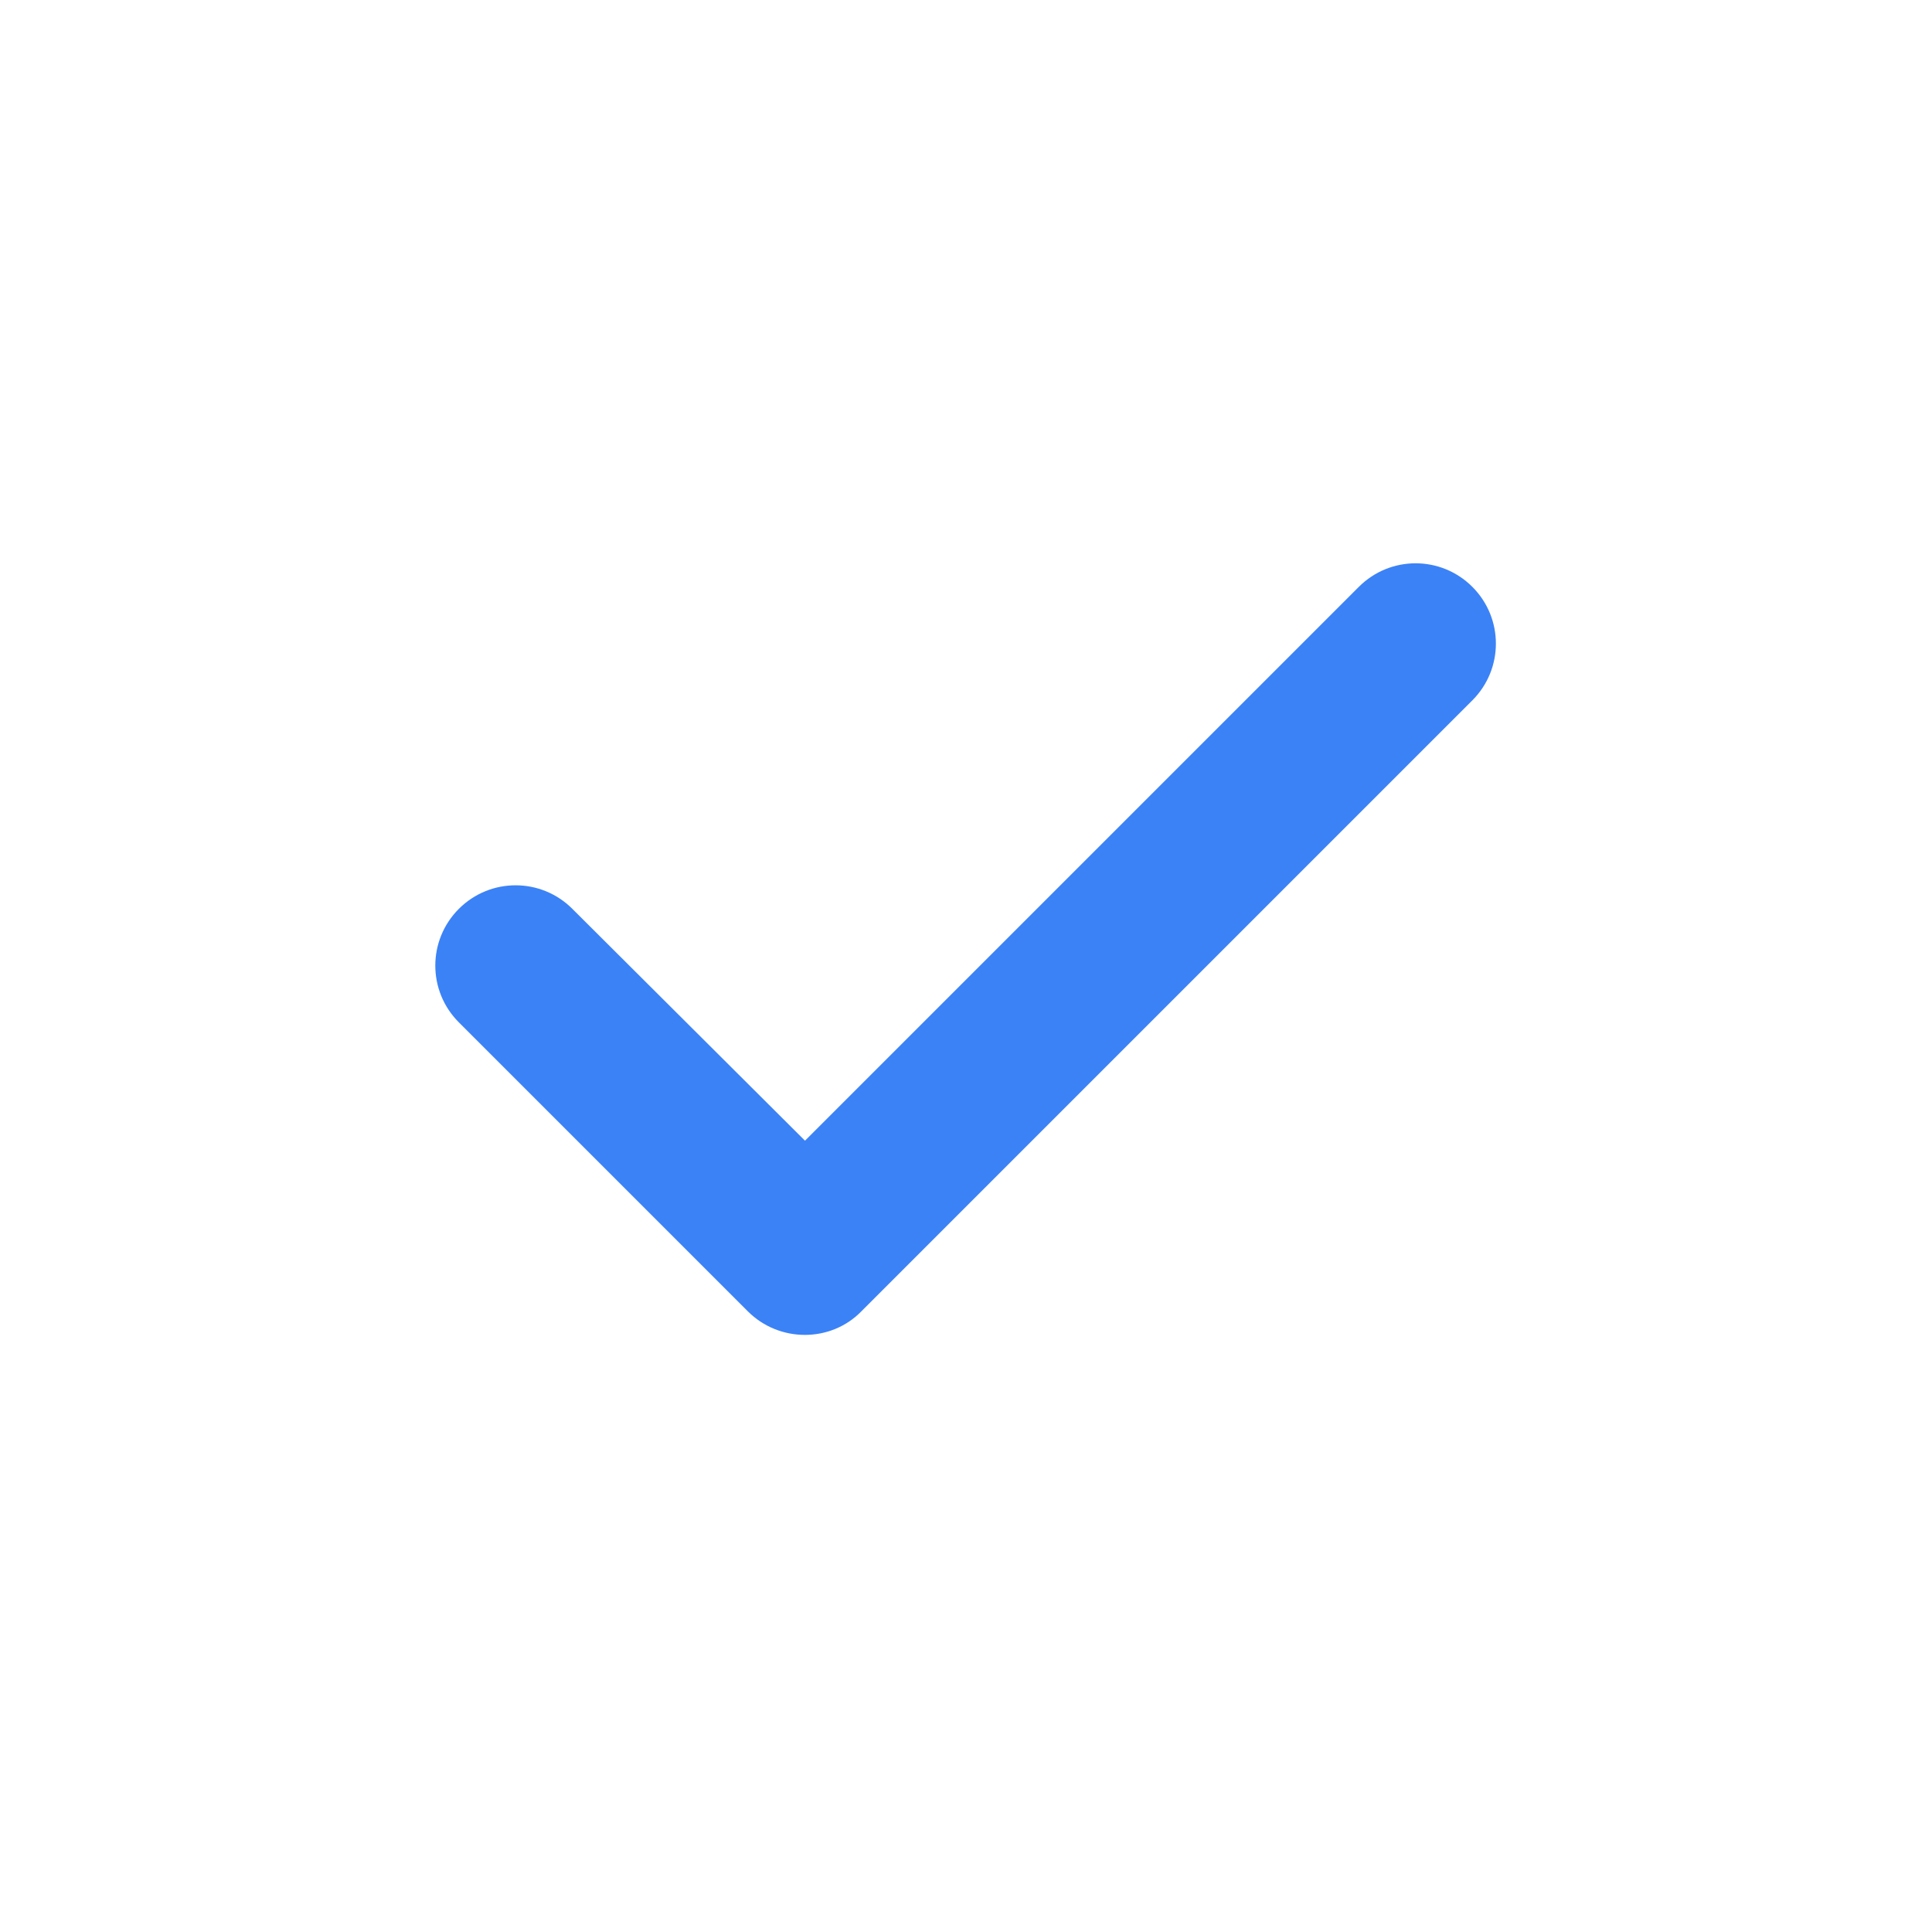
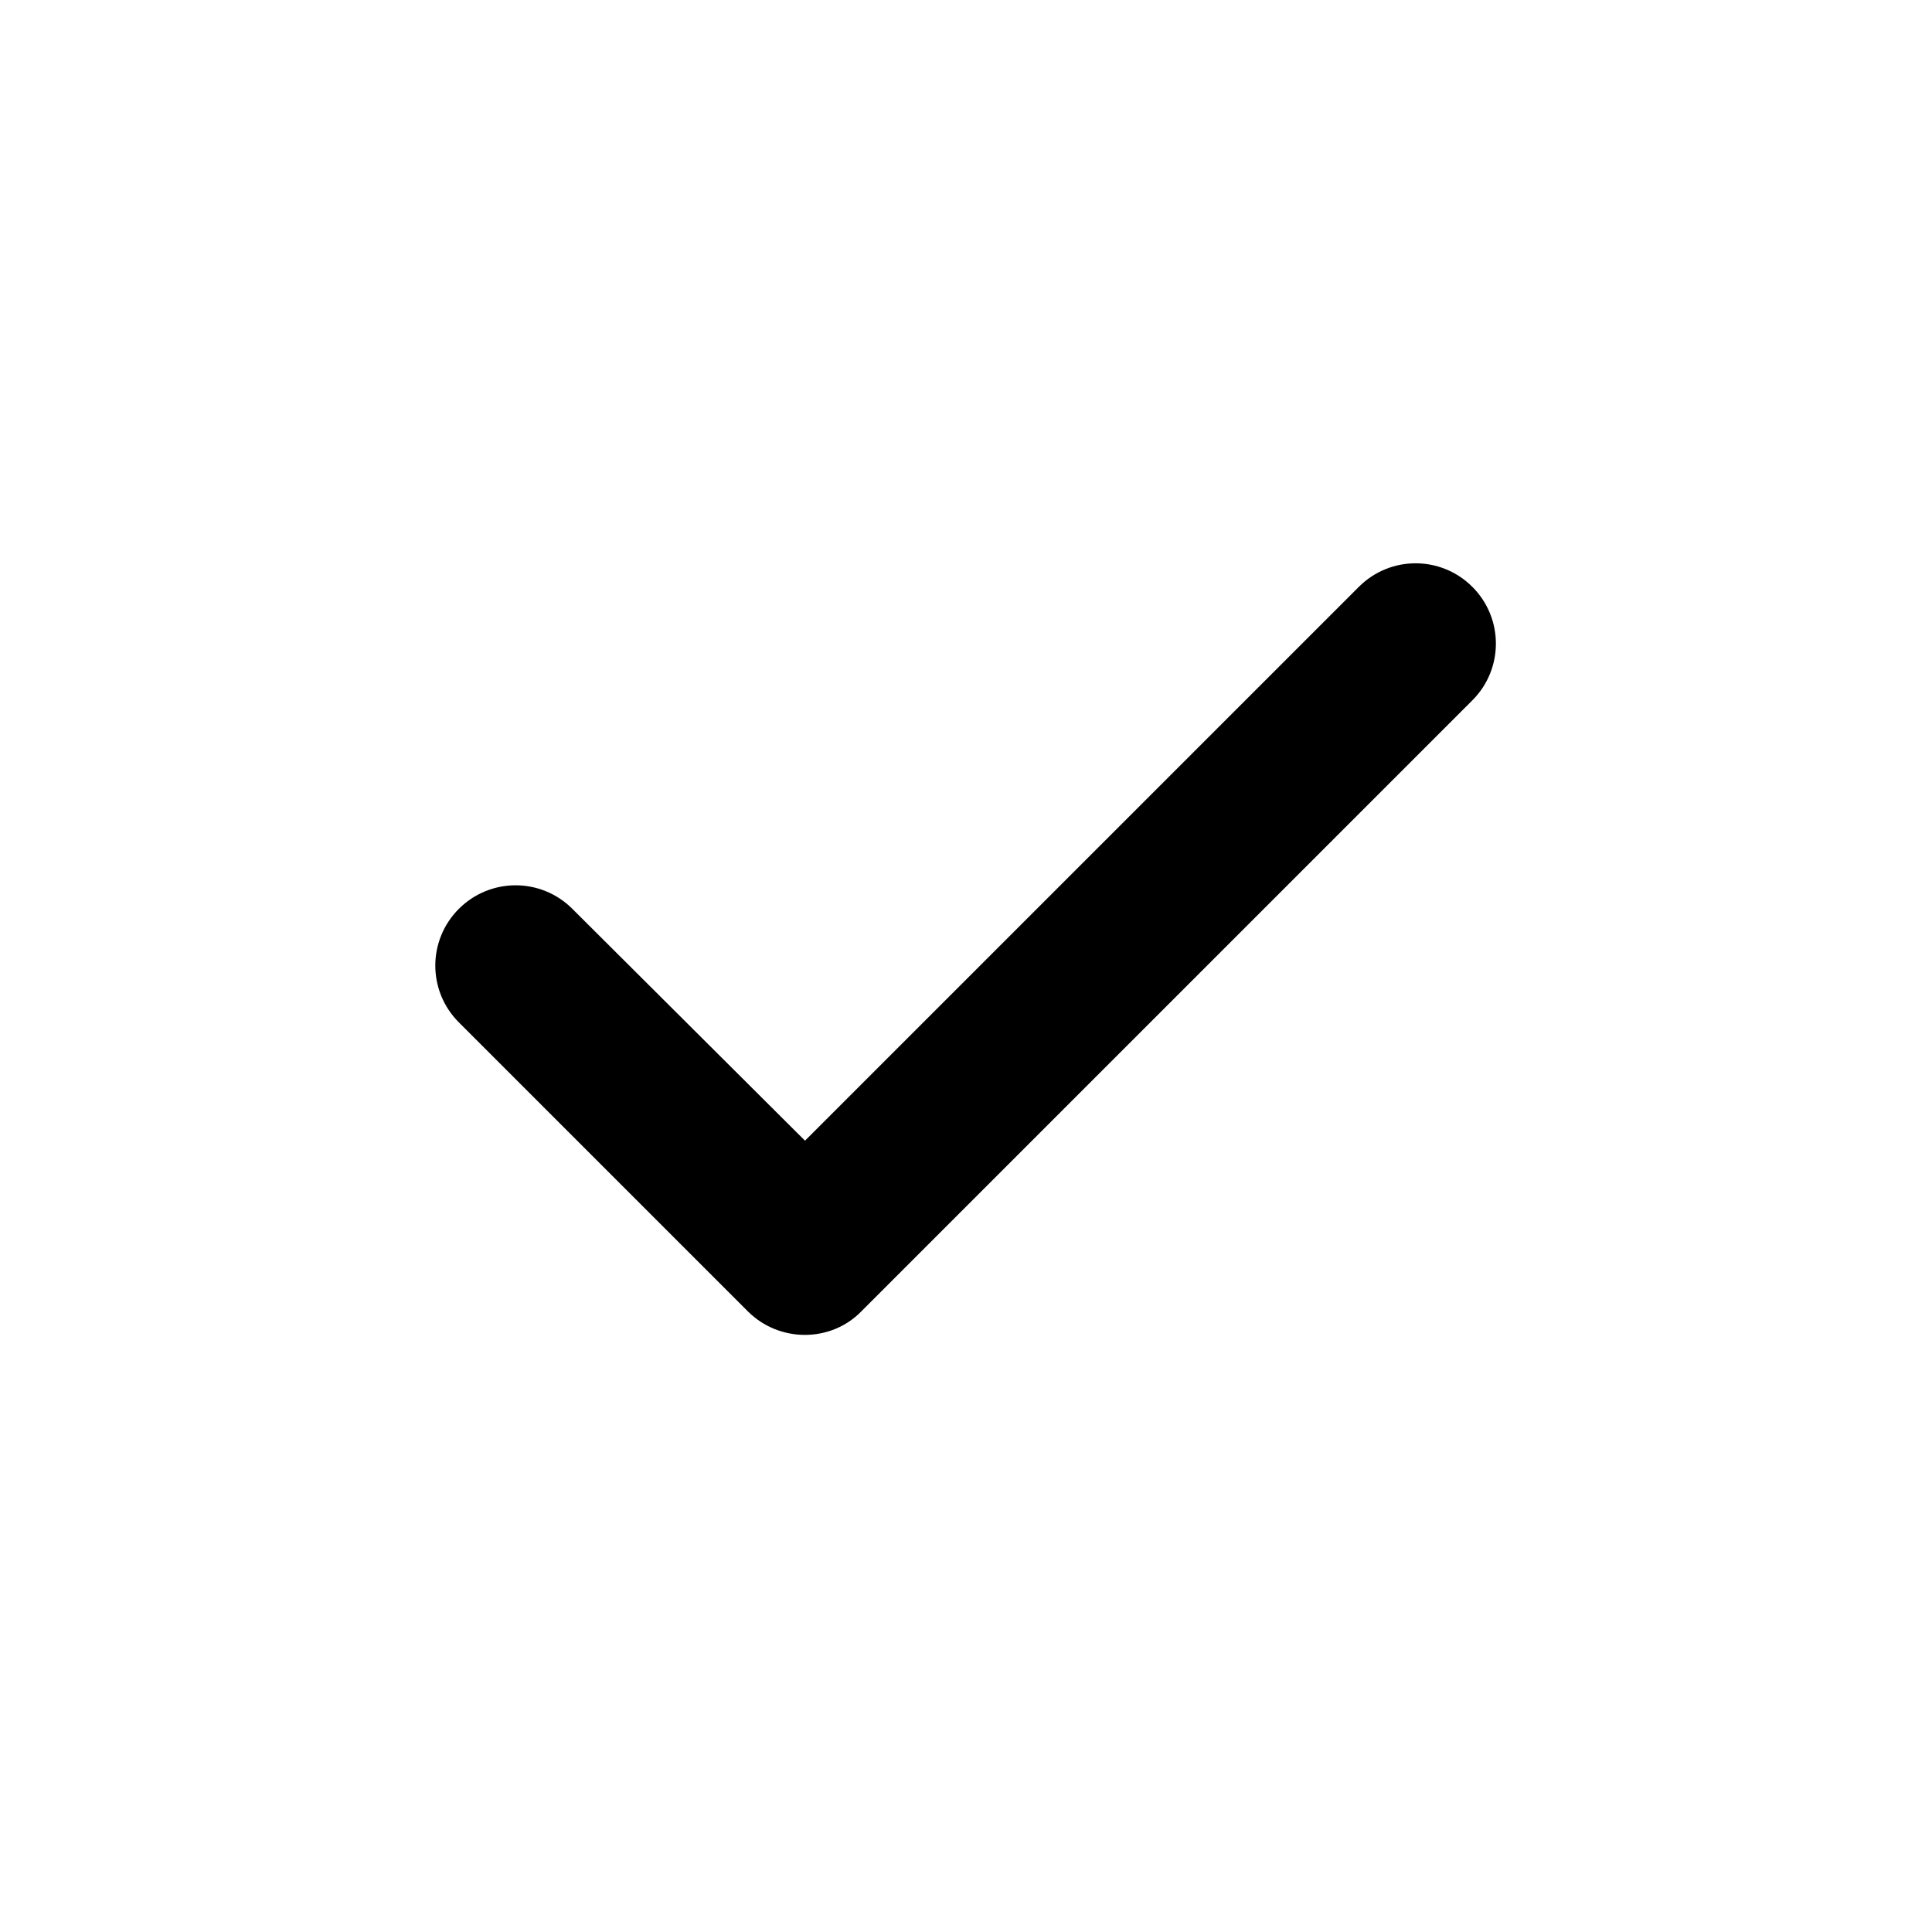
- <svg xmlns="http://www.w3.org/2000/svg" width="24" height="24" viewBox="0 0 24 24" fill="#3b82f6">
-   <path fill-rule="evenodd" clip-rule="evenodd" d="M5.7 12.7L9.29 16.29C9.68 16.68 10.32 16.68 10.7 16.29L18.29 8.7C18.68 8.31 18.68 7.68 18.29 7.29C17.9 6.9 17.27 6.9 16.88 7.29L10 14.17L7.11 11.29C6.72 10.9 6.09 10.9 5.7 11.29C5.31 11.68 5.31 12.31 5.7 12.7Z" fill="#3b82f6" />
+ <svg xmlns="http://www.w3.org/2000/svg" width="24" height="24" viewBox="0 0 24 24">
+   <path fill-rule="evenodd" clip-rule="evenodd" d="M5.7 12.7L9.29 16.29C9.68 16.68 10.32 16.68 10.7 16.29L18.29 8.7C18.68 8.31 18.68 7.68 18.29 7.29C17.9 6.9 17.27 6.9 16.88 7.29L10 14.17L7.11 11.29C6.72 10.9 6.09 10.9 5.7 11.29C5.31 11.68 5.31 12.31 5.7 12.7Z" />
</svg>
